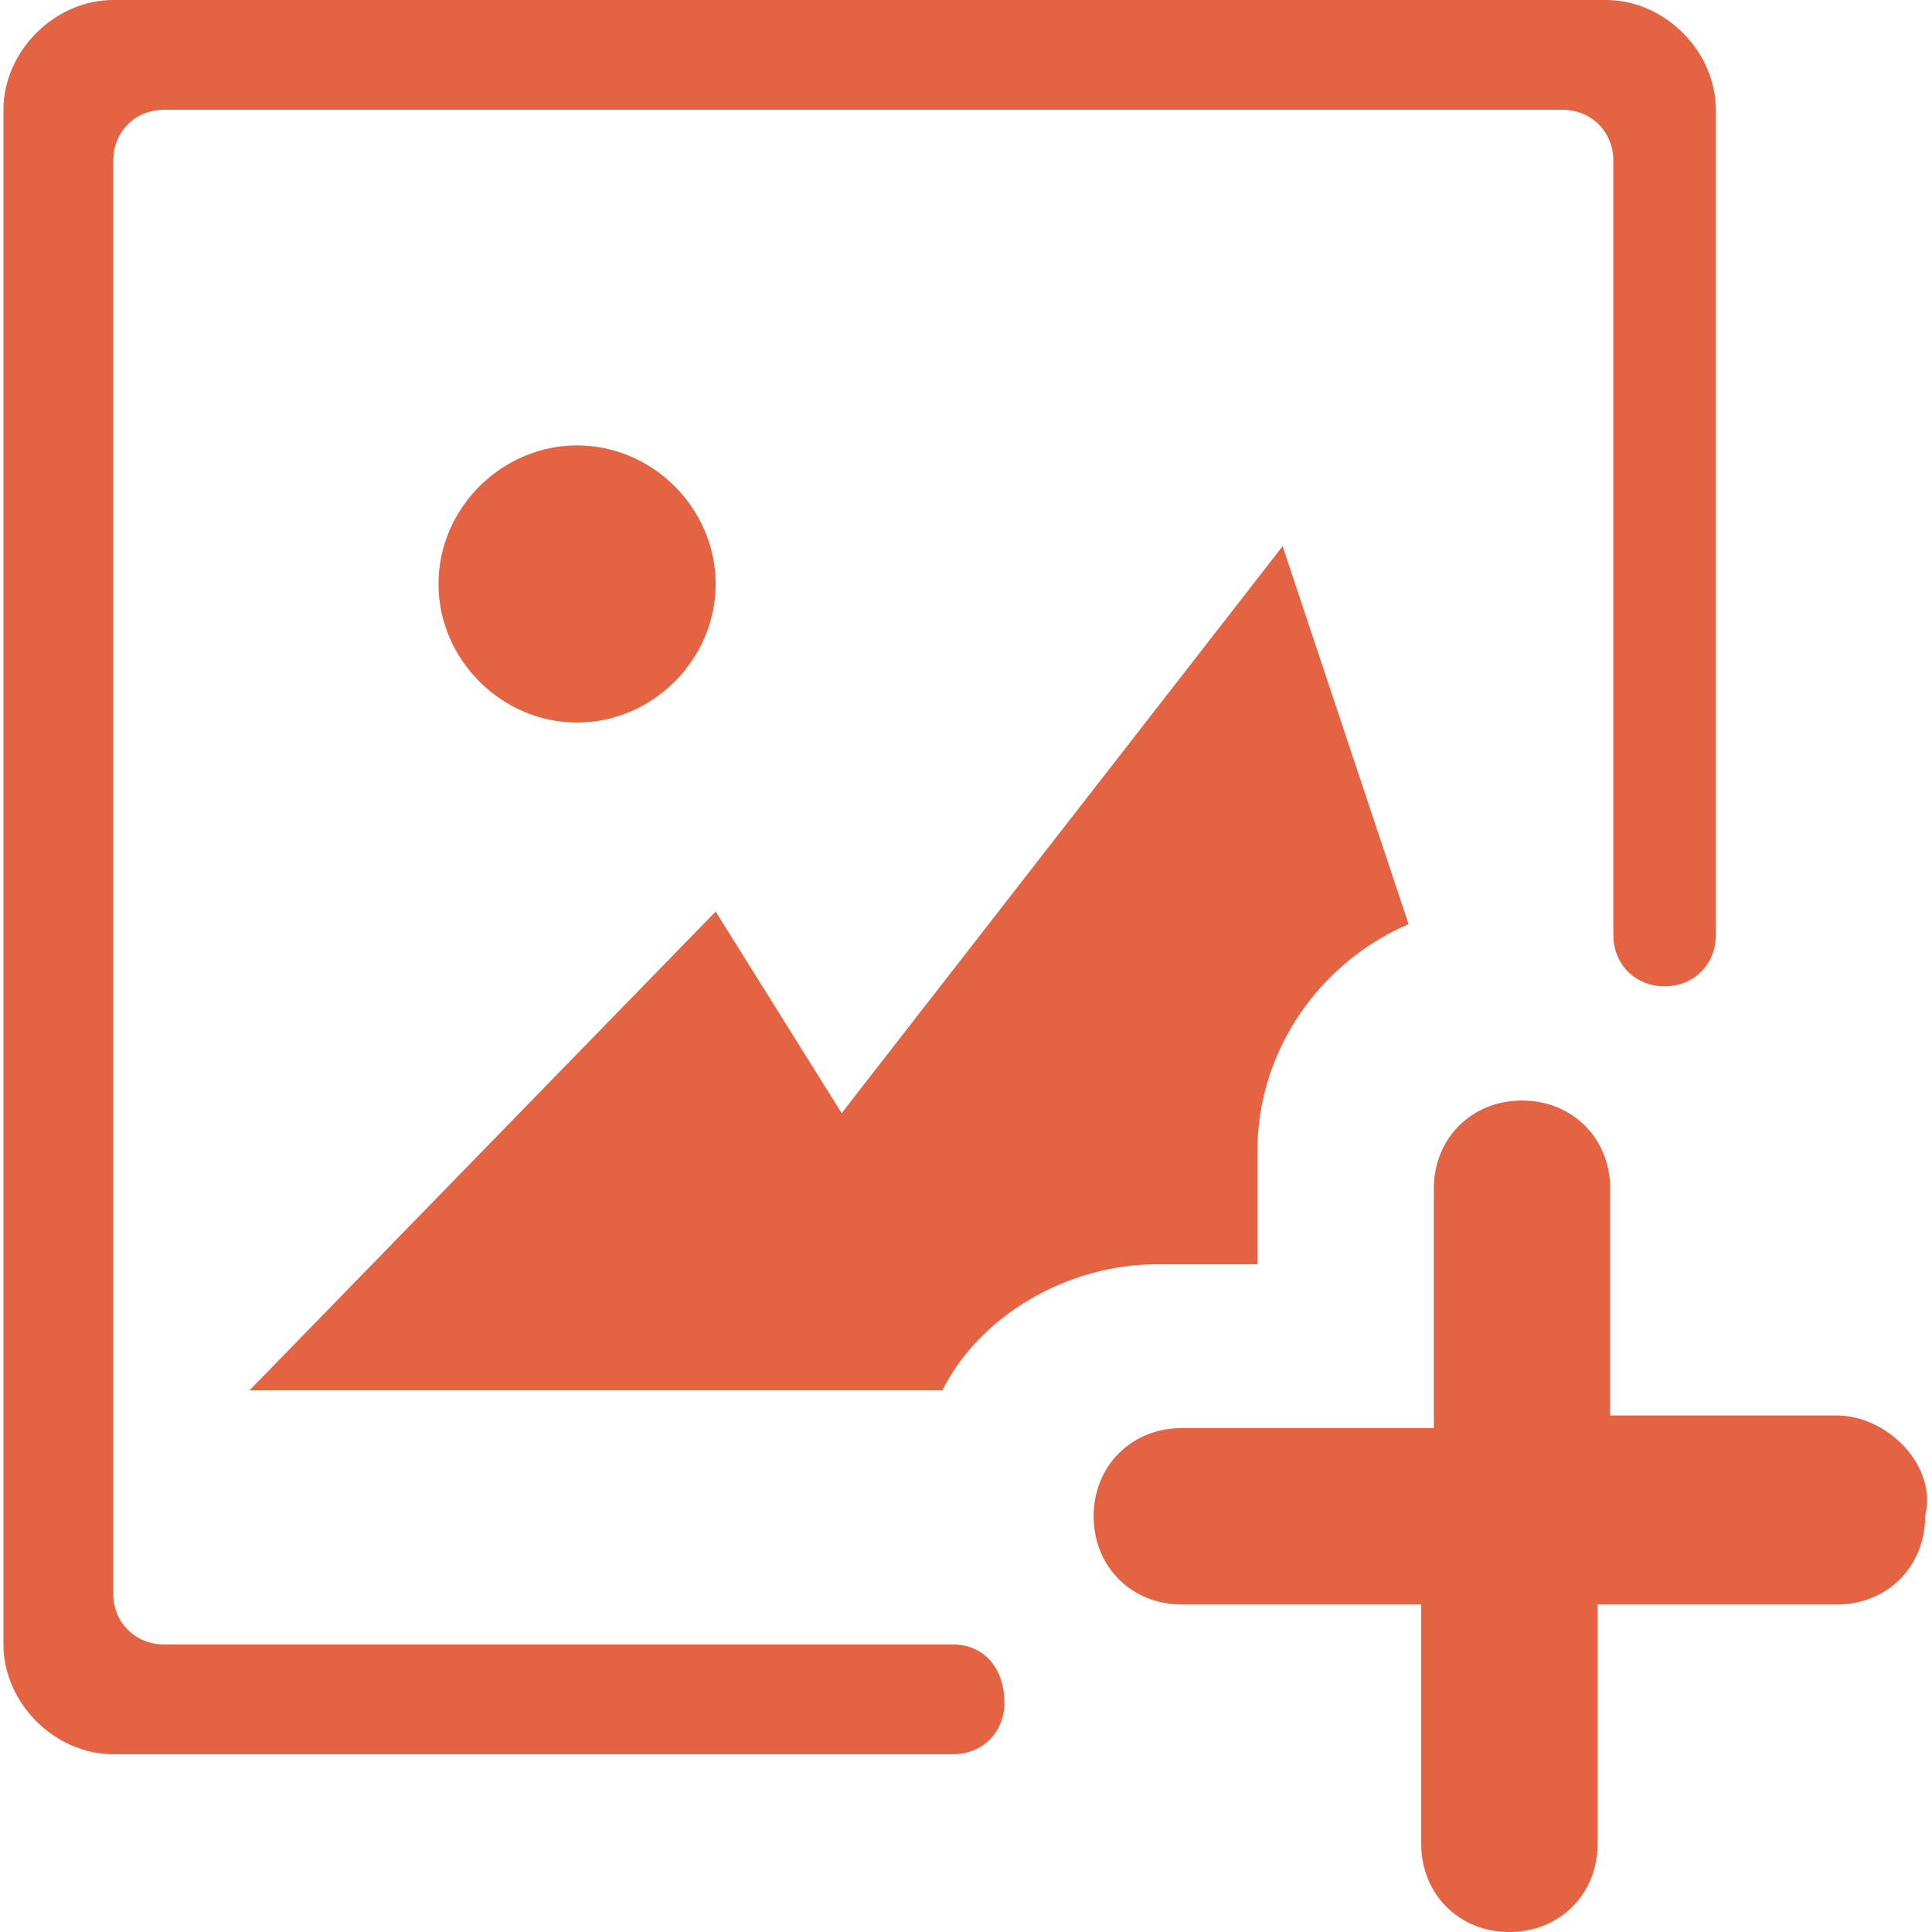
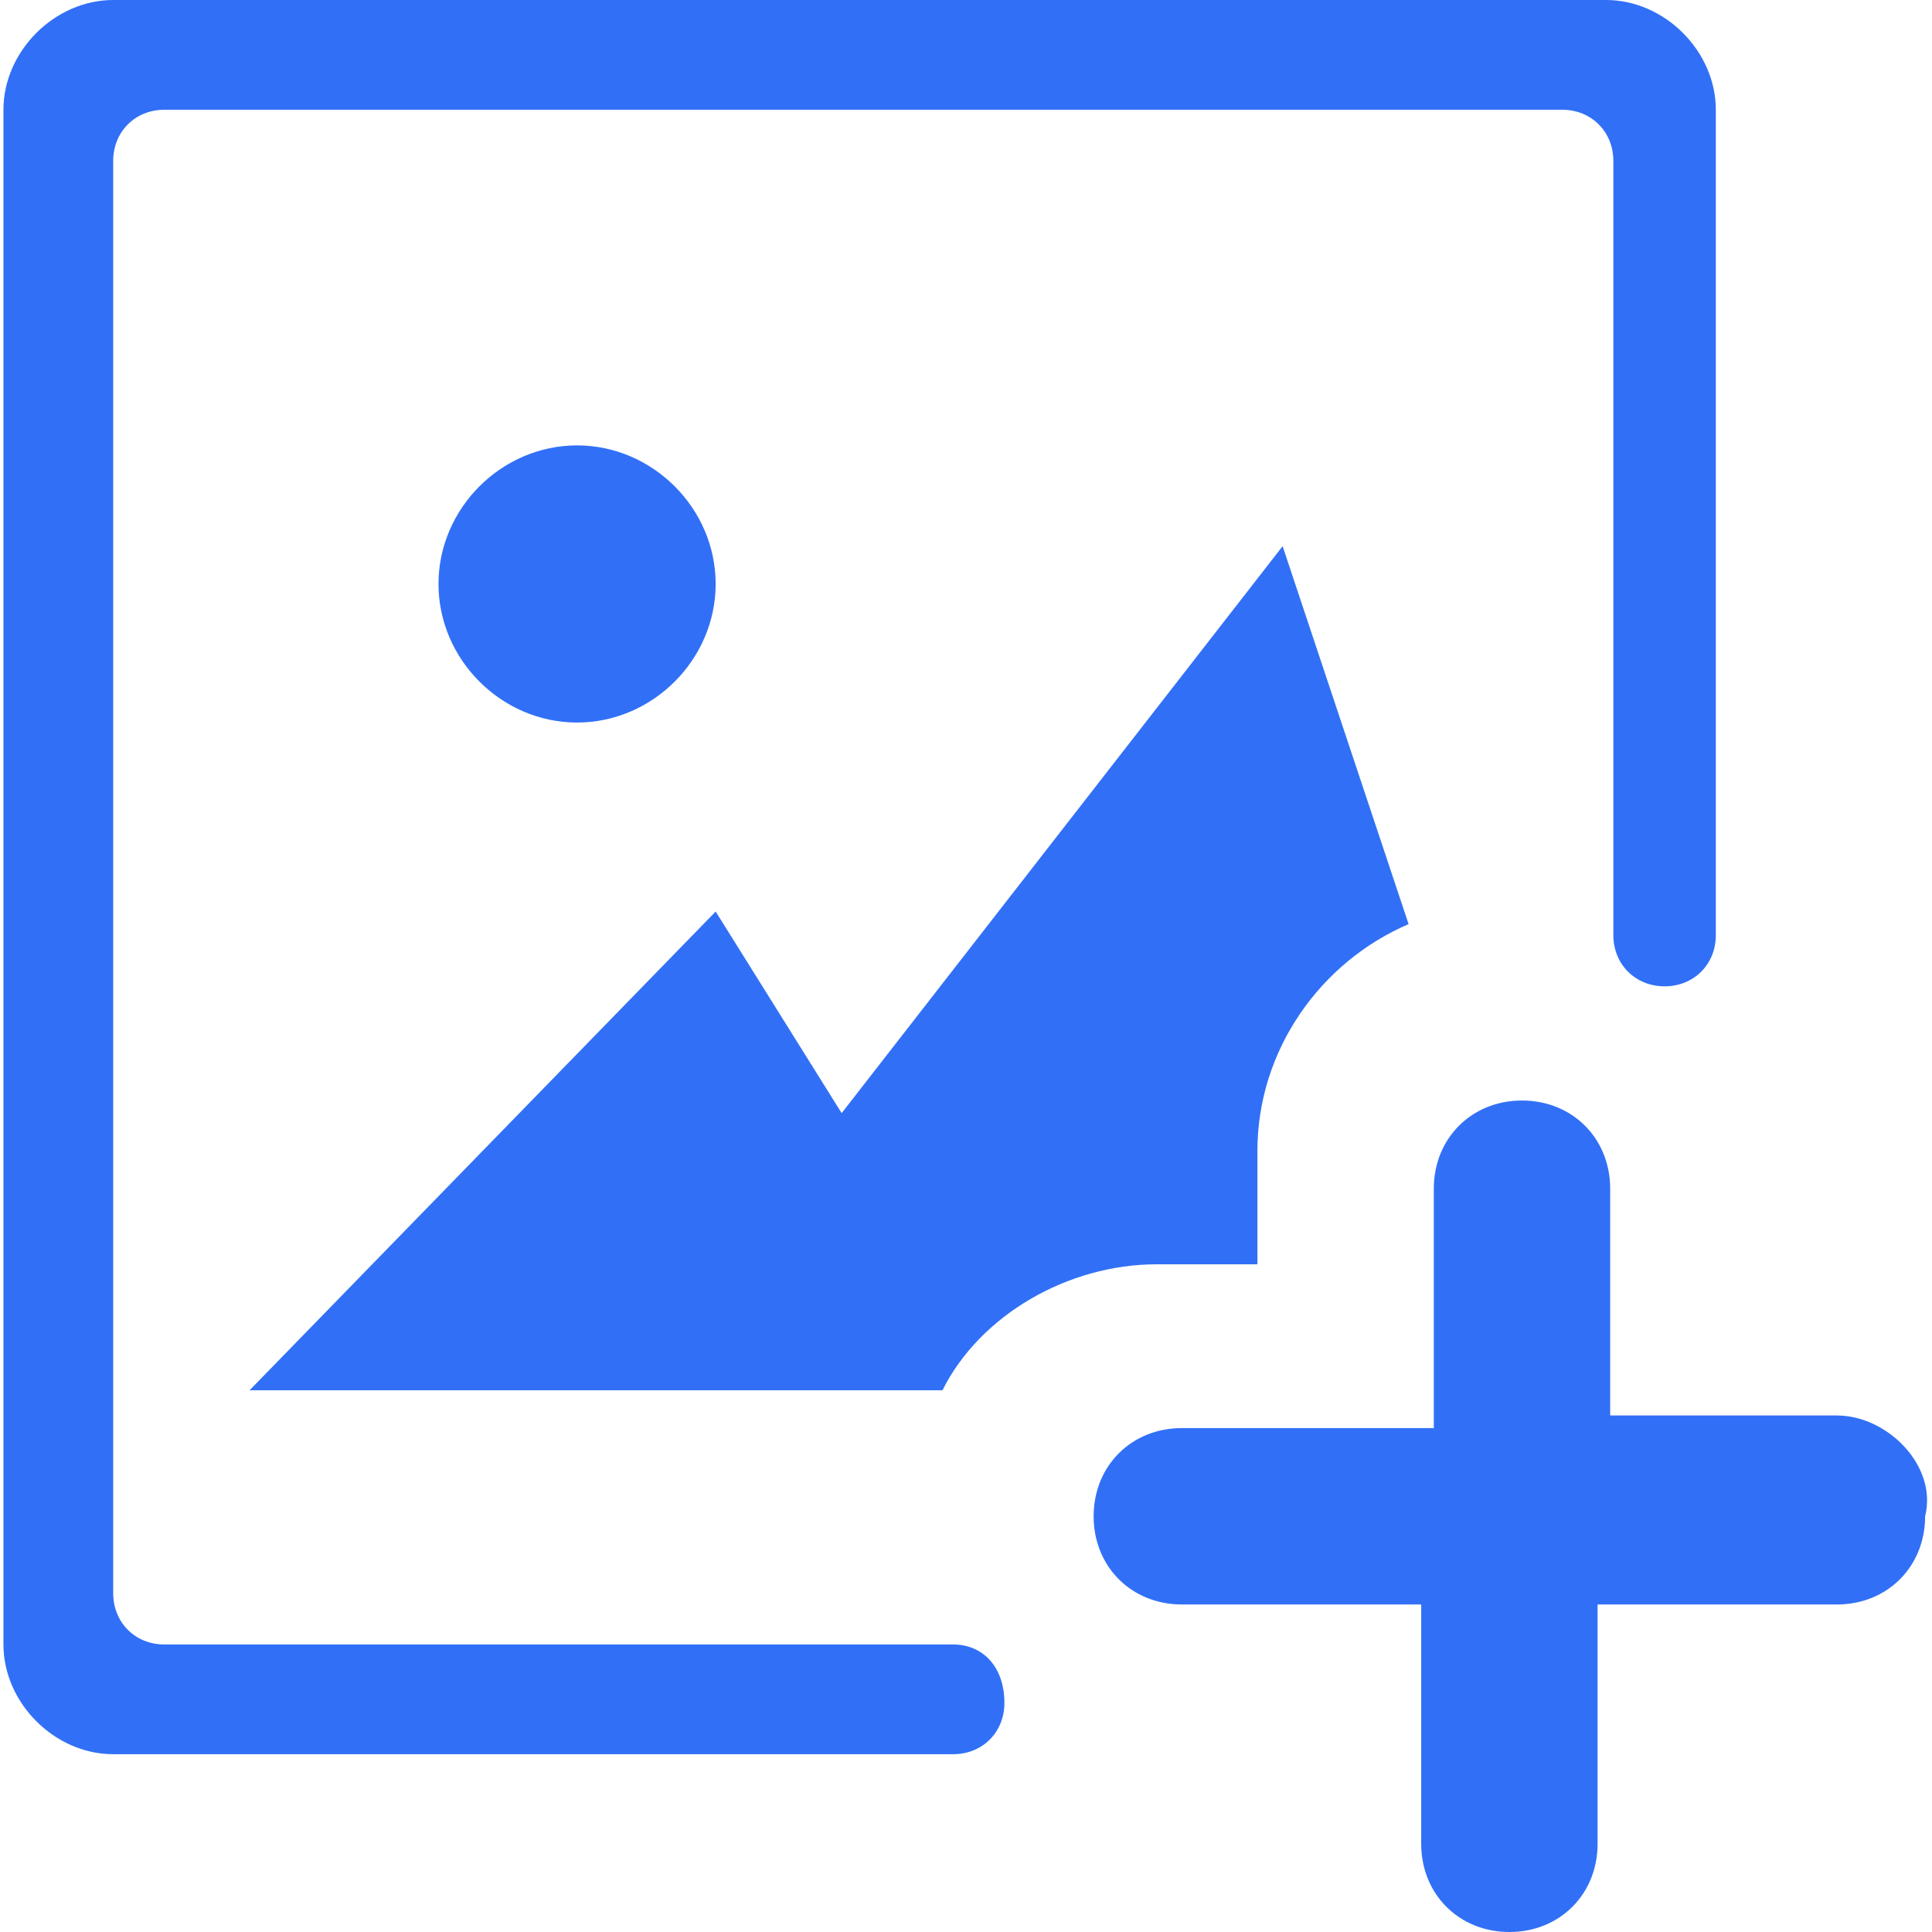
<svg xmlns="http://www.w3.org/2000/svg" t="1715234815334" class="icon" viewBox="0 0 1024 1024" version="1.1" p-id="2234" width="72" height="72">
-   <path d="M973.61 750.237 853.432 750.237 853.432 630.04c0-26.71-20.033-46.744-46.744-46.744s-46.744 20.034-46.744 46.744l0 126.875L626.391 756.915c-26.71 0-46.744 20.033-46.744 46.744s20.033 46.744 46.744 46.744l126.875 0 0 126.855c0 26.71 20.033 46.744 46.744 46.744 26.71 0 46.744-20.034 46.744-46.744L846.754 850.403 973.61 850.403c26.712 0 46.744-20.032 46.744-46.744C1027.032 776.949 1000.322 750.237 973.61 750.237L973.61 750.237 973.61 750.237zM505.222 871.61 505.222 871.61 87.138 871.61c-15.501 0-27.136-11.634-27.136-27.176l0-759.112c0-15.512 11.635-27.146 27.136-27.146l740.858 0c15.48 0 27.116 11.635 27.116 27.146l0 410.313 0 0 0 0c0 15.501 11.656 27.137 27.177 27.137 15.5 0 27.136-11.636 27.136-27.137l0 0 0 0L909.425 58.177c0-31.031-27.136-58.178-58.177-58.178L60.001-0.001C28.98-0.001 1.824 27.146 1.824 58.177l0 813.433c0 31.001 27.156 58.157 58.177 58.157l445.221 0 0 0c15.5 0 27.136-11.656 27.136-27.156C532.356 883.224 520.721 871.61 505.222 871.61L505.222 871.61 505.222 871.61zM499.514 736.882c20.033-40.066 66.777-66.777 113.521-66.777l53.421 0 0-60.098c0-53.422 33.39-100.166 80.133-120.198l0 0 0 0-66.776-200.32-233.718 300.486-66.777-106.843L132.262 736.882 499.514 736.882 499.514 736.882 499.514 736.882zM379.316 309.51c0-40.055-33.389-73.444-73.453-73.444s-73.454 33.39-73.454 73.444c0 40.067 33.389 73.454 73.454 73.454S379.316 349.577 379.316 309.51L379.316 309.51 379.316 309.51z" fill="#E46342" p-id="2235" />
+   <path d="M973.61 750.237 853.432 750.237 853.432 630.04c0-26.71-20.033-46.744-46.744-46.744s-46.744 20.034-46.744 46.744l0 126.875L626.391 756.915c-26.71 0-46.744 20.033-46.744 46.744s20.033 46.744 46.744 46.744l126.875 0 0 126.855c0 26.71 20.033 46.744 46.744 46.744 26.71 0 46.744-20.034 46.744-46.744L846.754 850.403 973.61 850.403c26.712 0 46.744-20.032 46.744-46.744C1027.032 776.949 1000.322 750.237 973.61 750.237L973.61 750.237 973.61 750.237zM505.222 871.61 505.222 871.61 87.138 871.61c-15.501 0-27.136-11.634-27.136-27.176l0-759.112c0-15.512 11.635-27.146 27.136-27.146l740.858 0c15.48 0 27.116 11.635 27.116 27.146l0 410.313 0 0 0 0c0 15.501 11.656 27.137 27.177 27.137 15.5 0 27.136-11.636 27.136-27.137l0 0 0 0L909.425 58.177c0-31.031-27.136-58.178-58.177-58.178L60.001-0.001C28.98-0.001 1.824 27.146 1.824 58.177l0 813.433c0 31.001 27.156 58.157 58.177 58.157l445.221 0 0 0c15.5 0 27.136-11.656 27.136-27.156C532.356 883.224 520.721 871.61 505.222 871.61L505.222 871.61 505.222 871.61zM499.514 736.882c20.033-40.066 66.777-66.777 113.521-66.777l53.421 0 0-60.098c0-53.422 33.39-100.166 80.133-120.198l0 0 0 0-66.776-200.32-233.718 300.486-66.777-106.843L132.262 736.882 499.514 736.882 499.514 736.882 499.514 736.882zM379.316 309.51c0-40.055-33.389-73.444-73.453-73.444s-73.454 33.39-73.454 73.444c0 40.067 33.389 73.454 73.454 73.454S379.316 349.577 379.316 309.51L379.316 309.51 379.316 309.51z" fill="#3170F6" p-id="2235" />
</svg>
